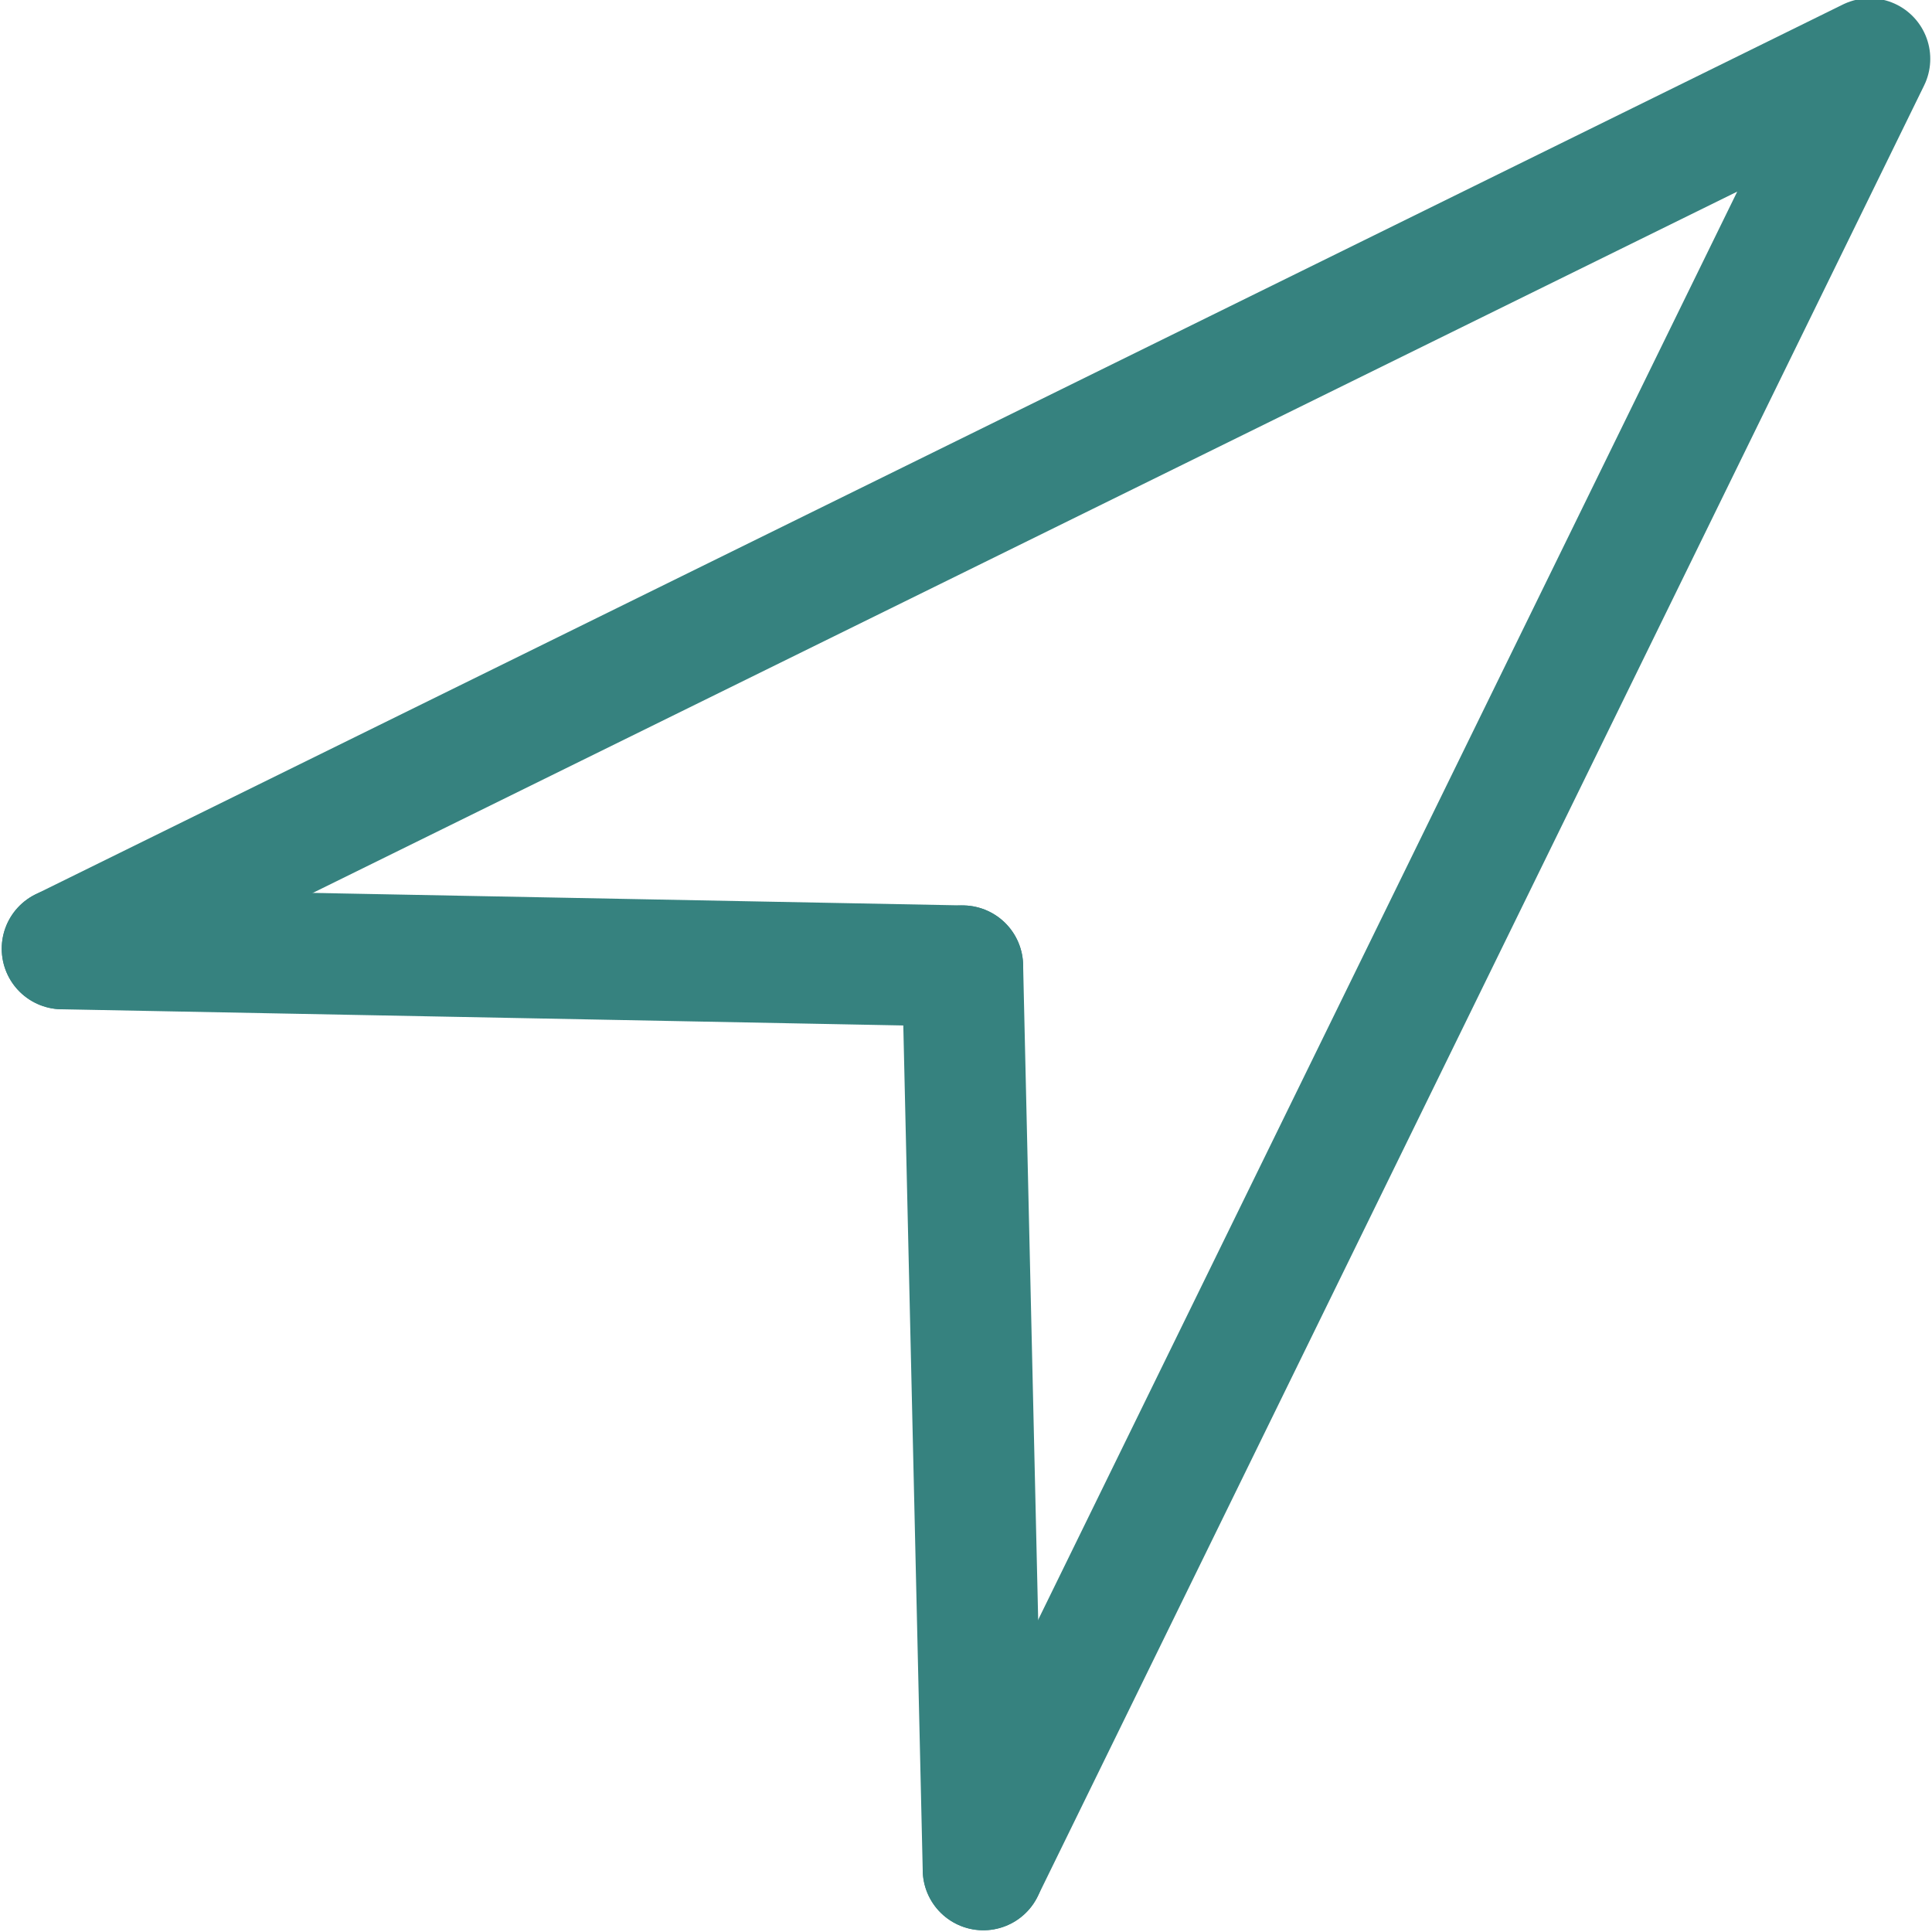
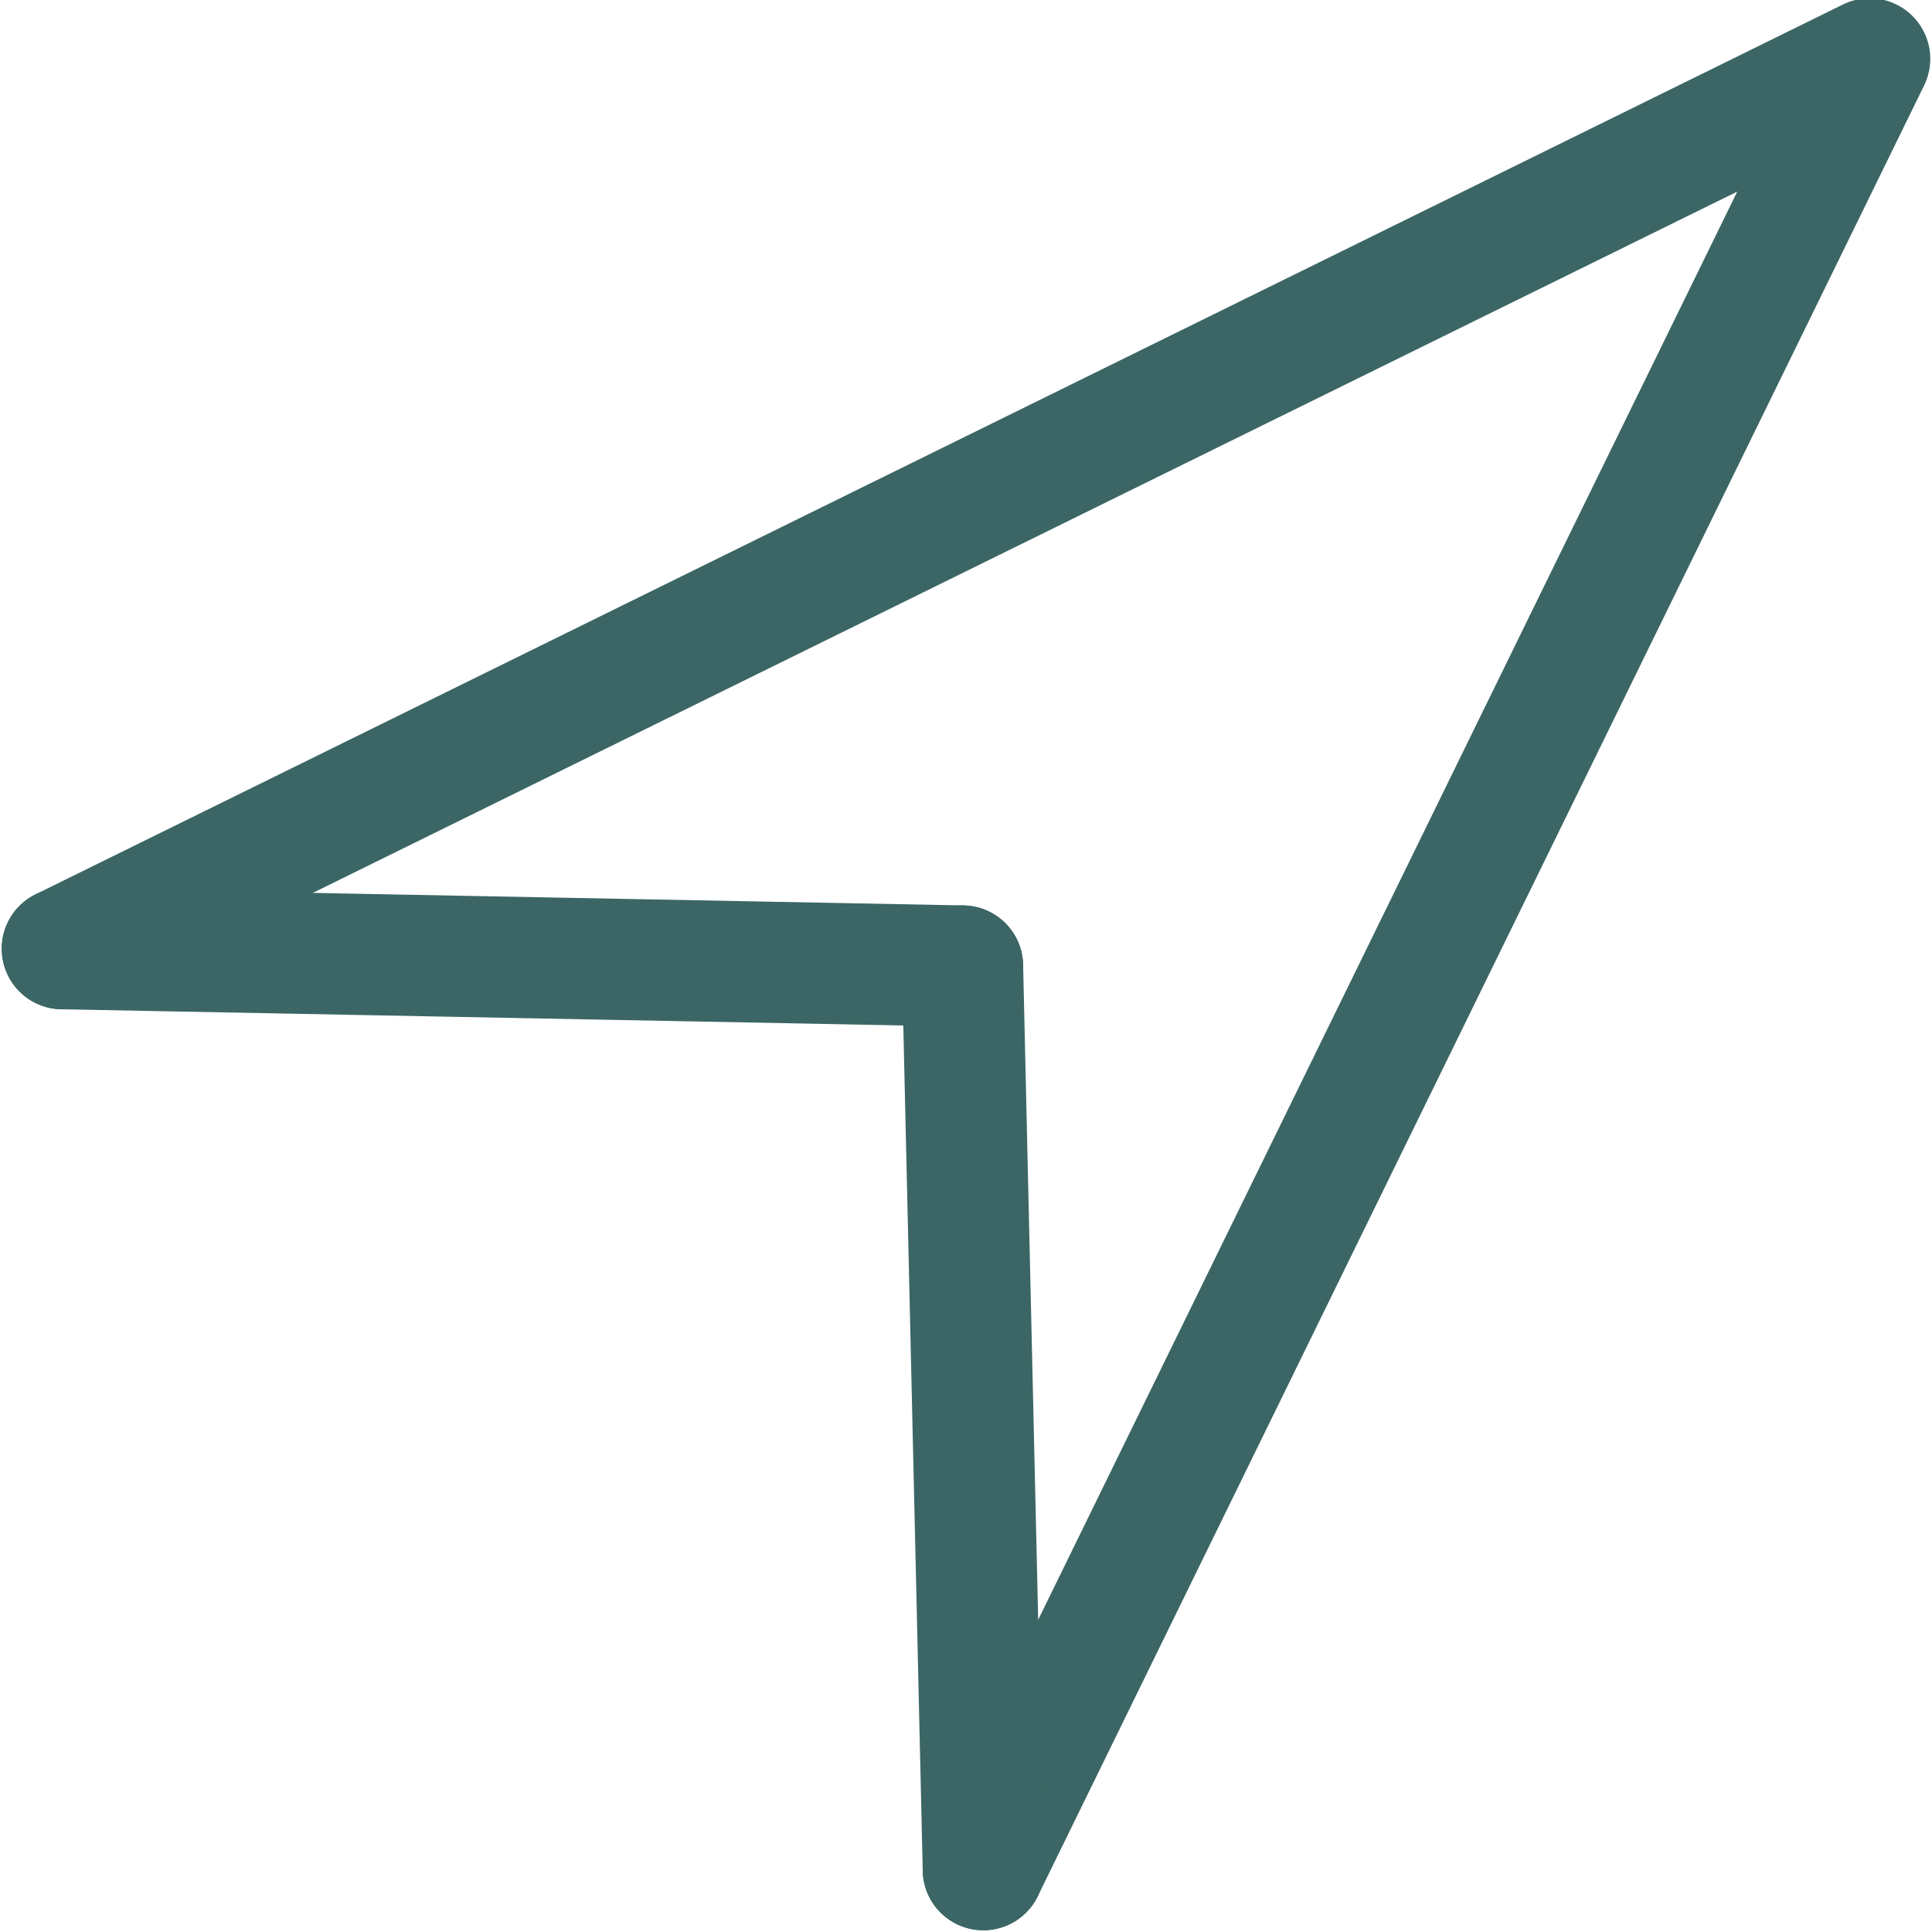
<svg xmlns="http://www.w3.org/2000/svg" version="1.1" id="Layer_2" x="0px" y="0px" viewBox="0 0 55.8 55.8" style="enable-background:new 0 0 55.8 55.8;" xml:space="preserve">
  <style type="text/css">
- 	.st0{fill:none;stroke:#36827F;stroke-width:3.5;stroke-linecap:round;stroke-linejoin:round;}
+ 	.st0{fill:none;stroke:#3B6665;stroke-width:3.5;stroke-linecap:round;stroke-linejoin:round;}
</style>
  <g id="Navigation">
    <g>
      <polyline class="st0" points="1.8,27.4 54,1.7 28.4,54   " />
      <polyline class="st0" points="27.8,27.9 27.8,27.9 1.8,27.4   " />
      <line class="st0" x1="28.4" y1="54" x2="27.8" y2="27.9" />
    </g>
  </g>
</svg>
